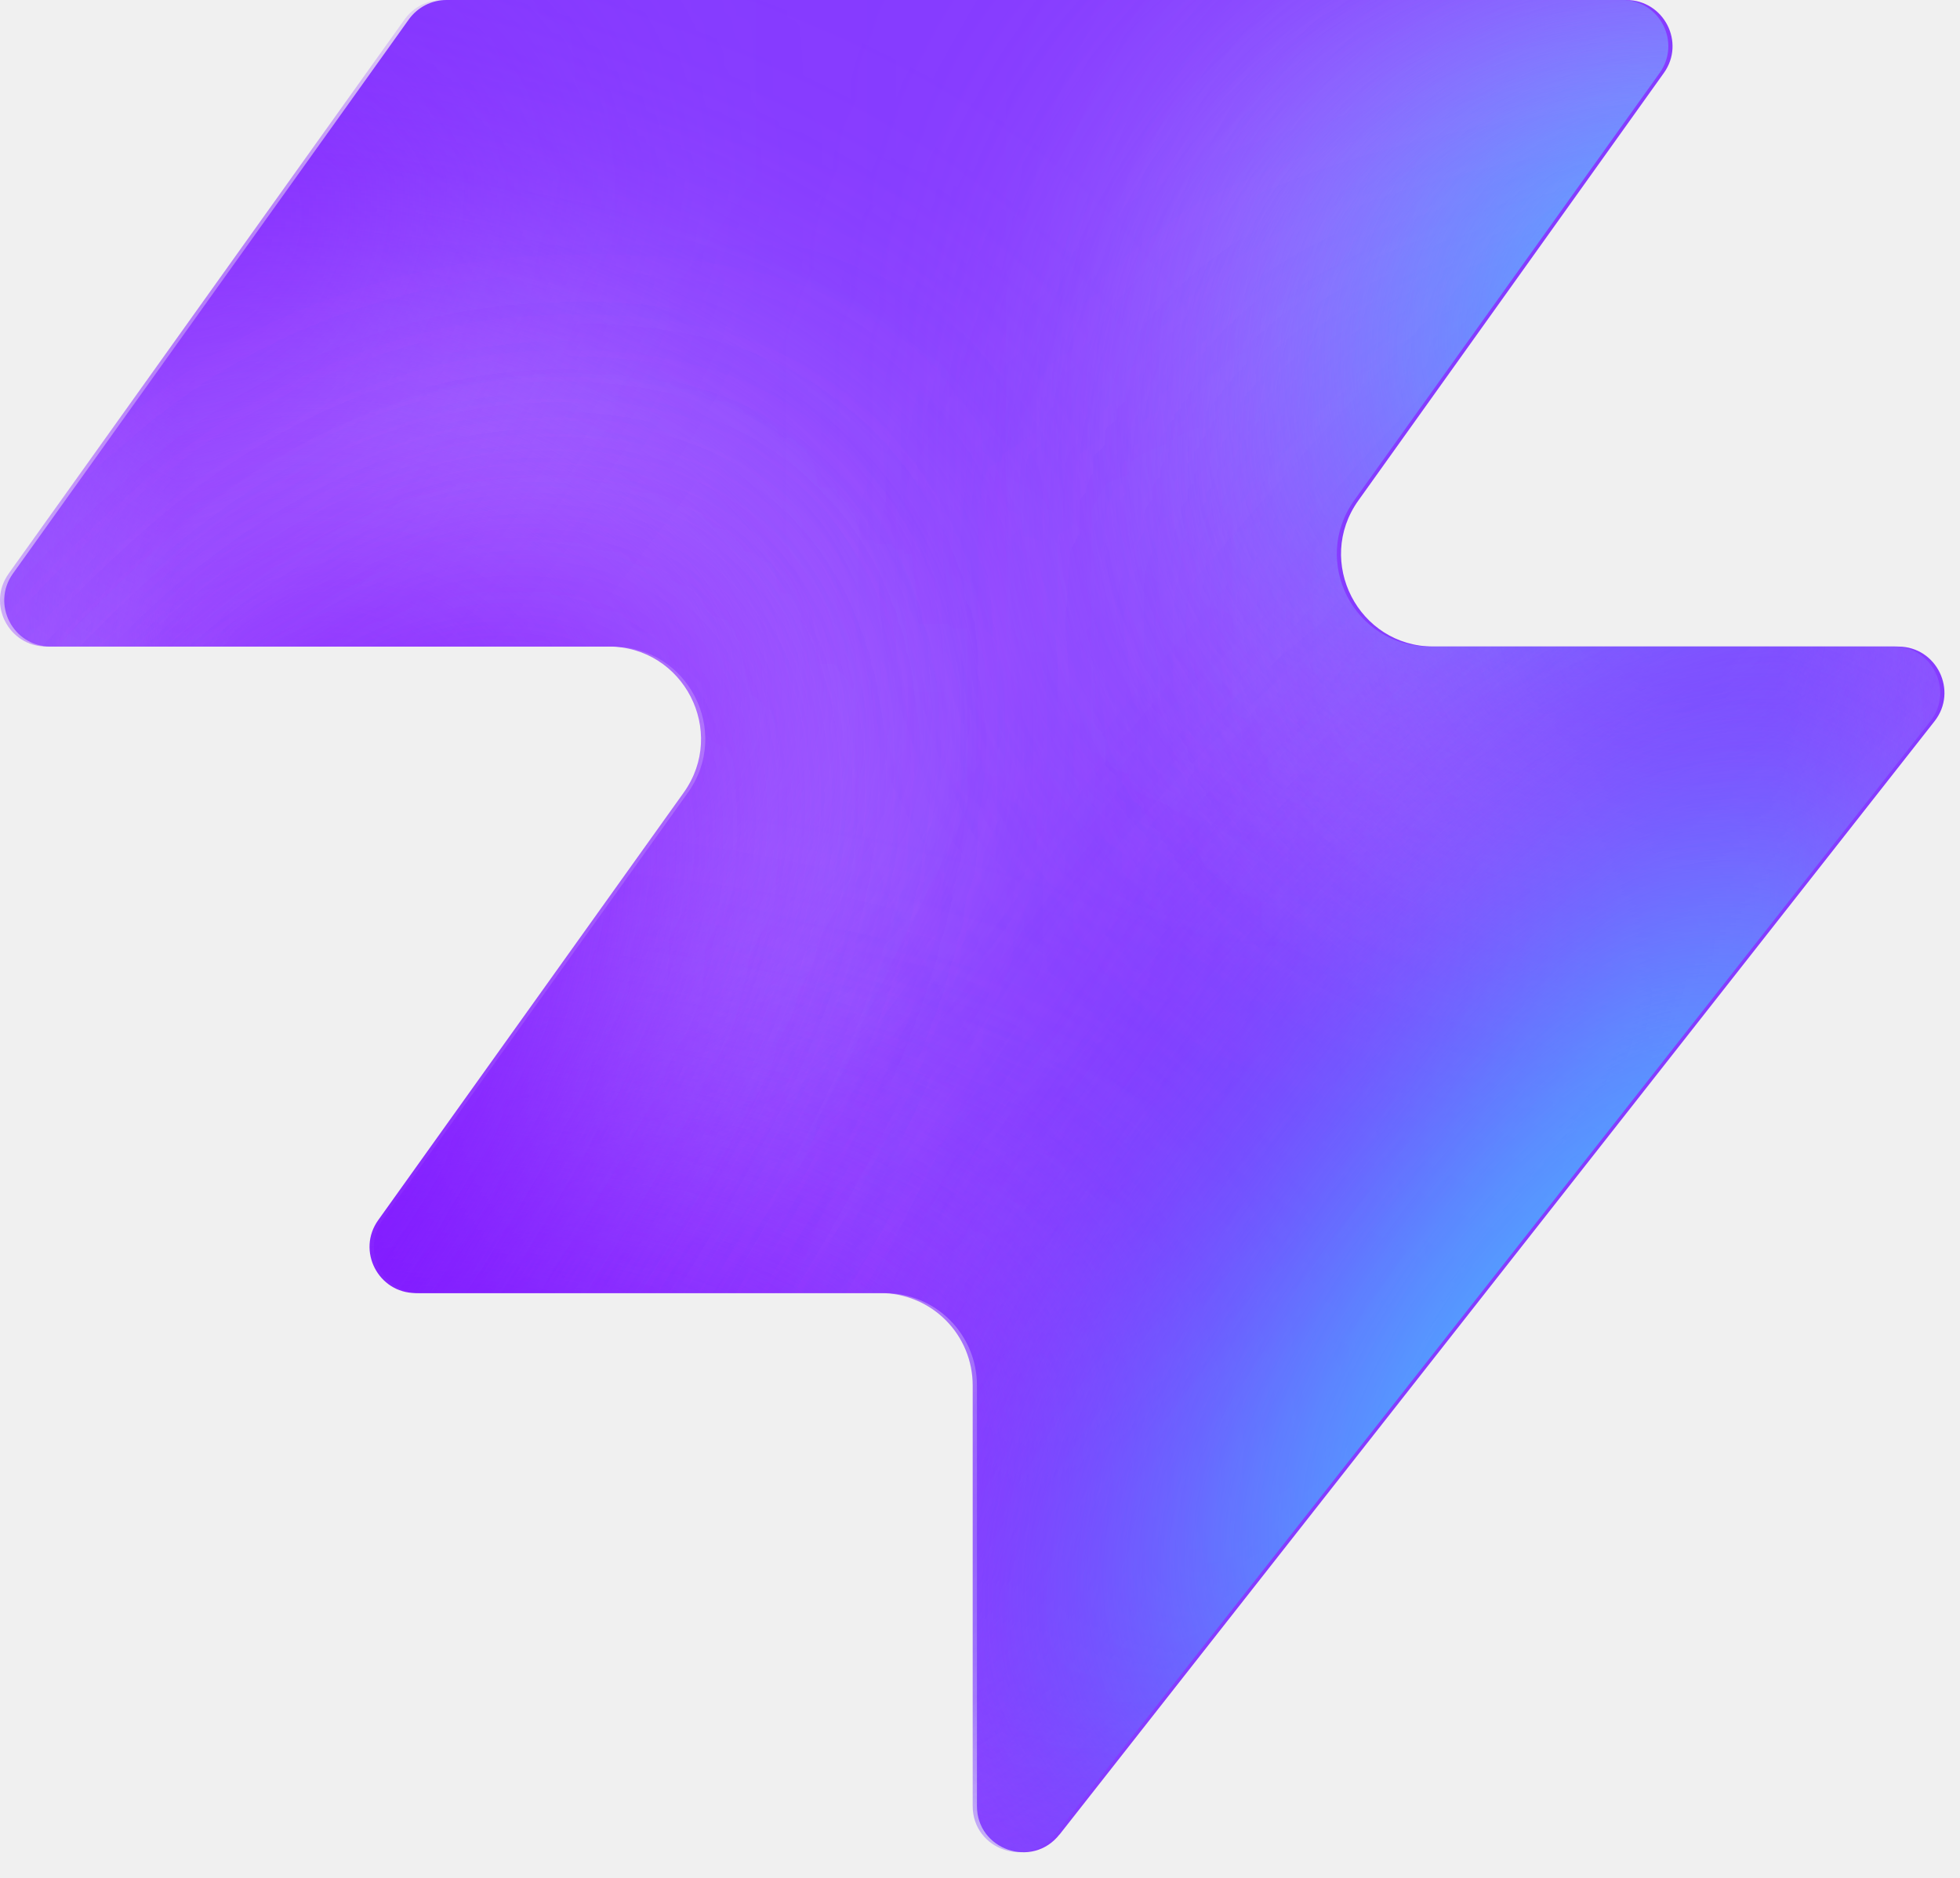
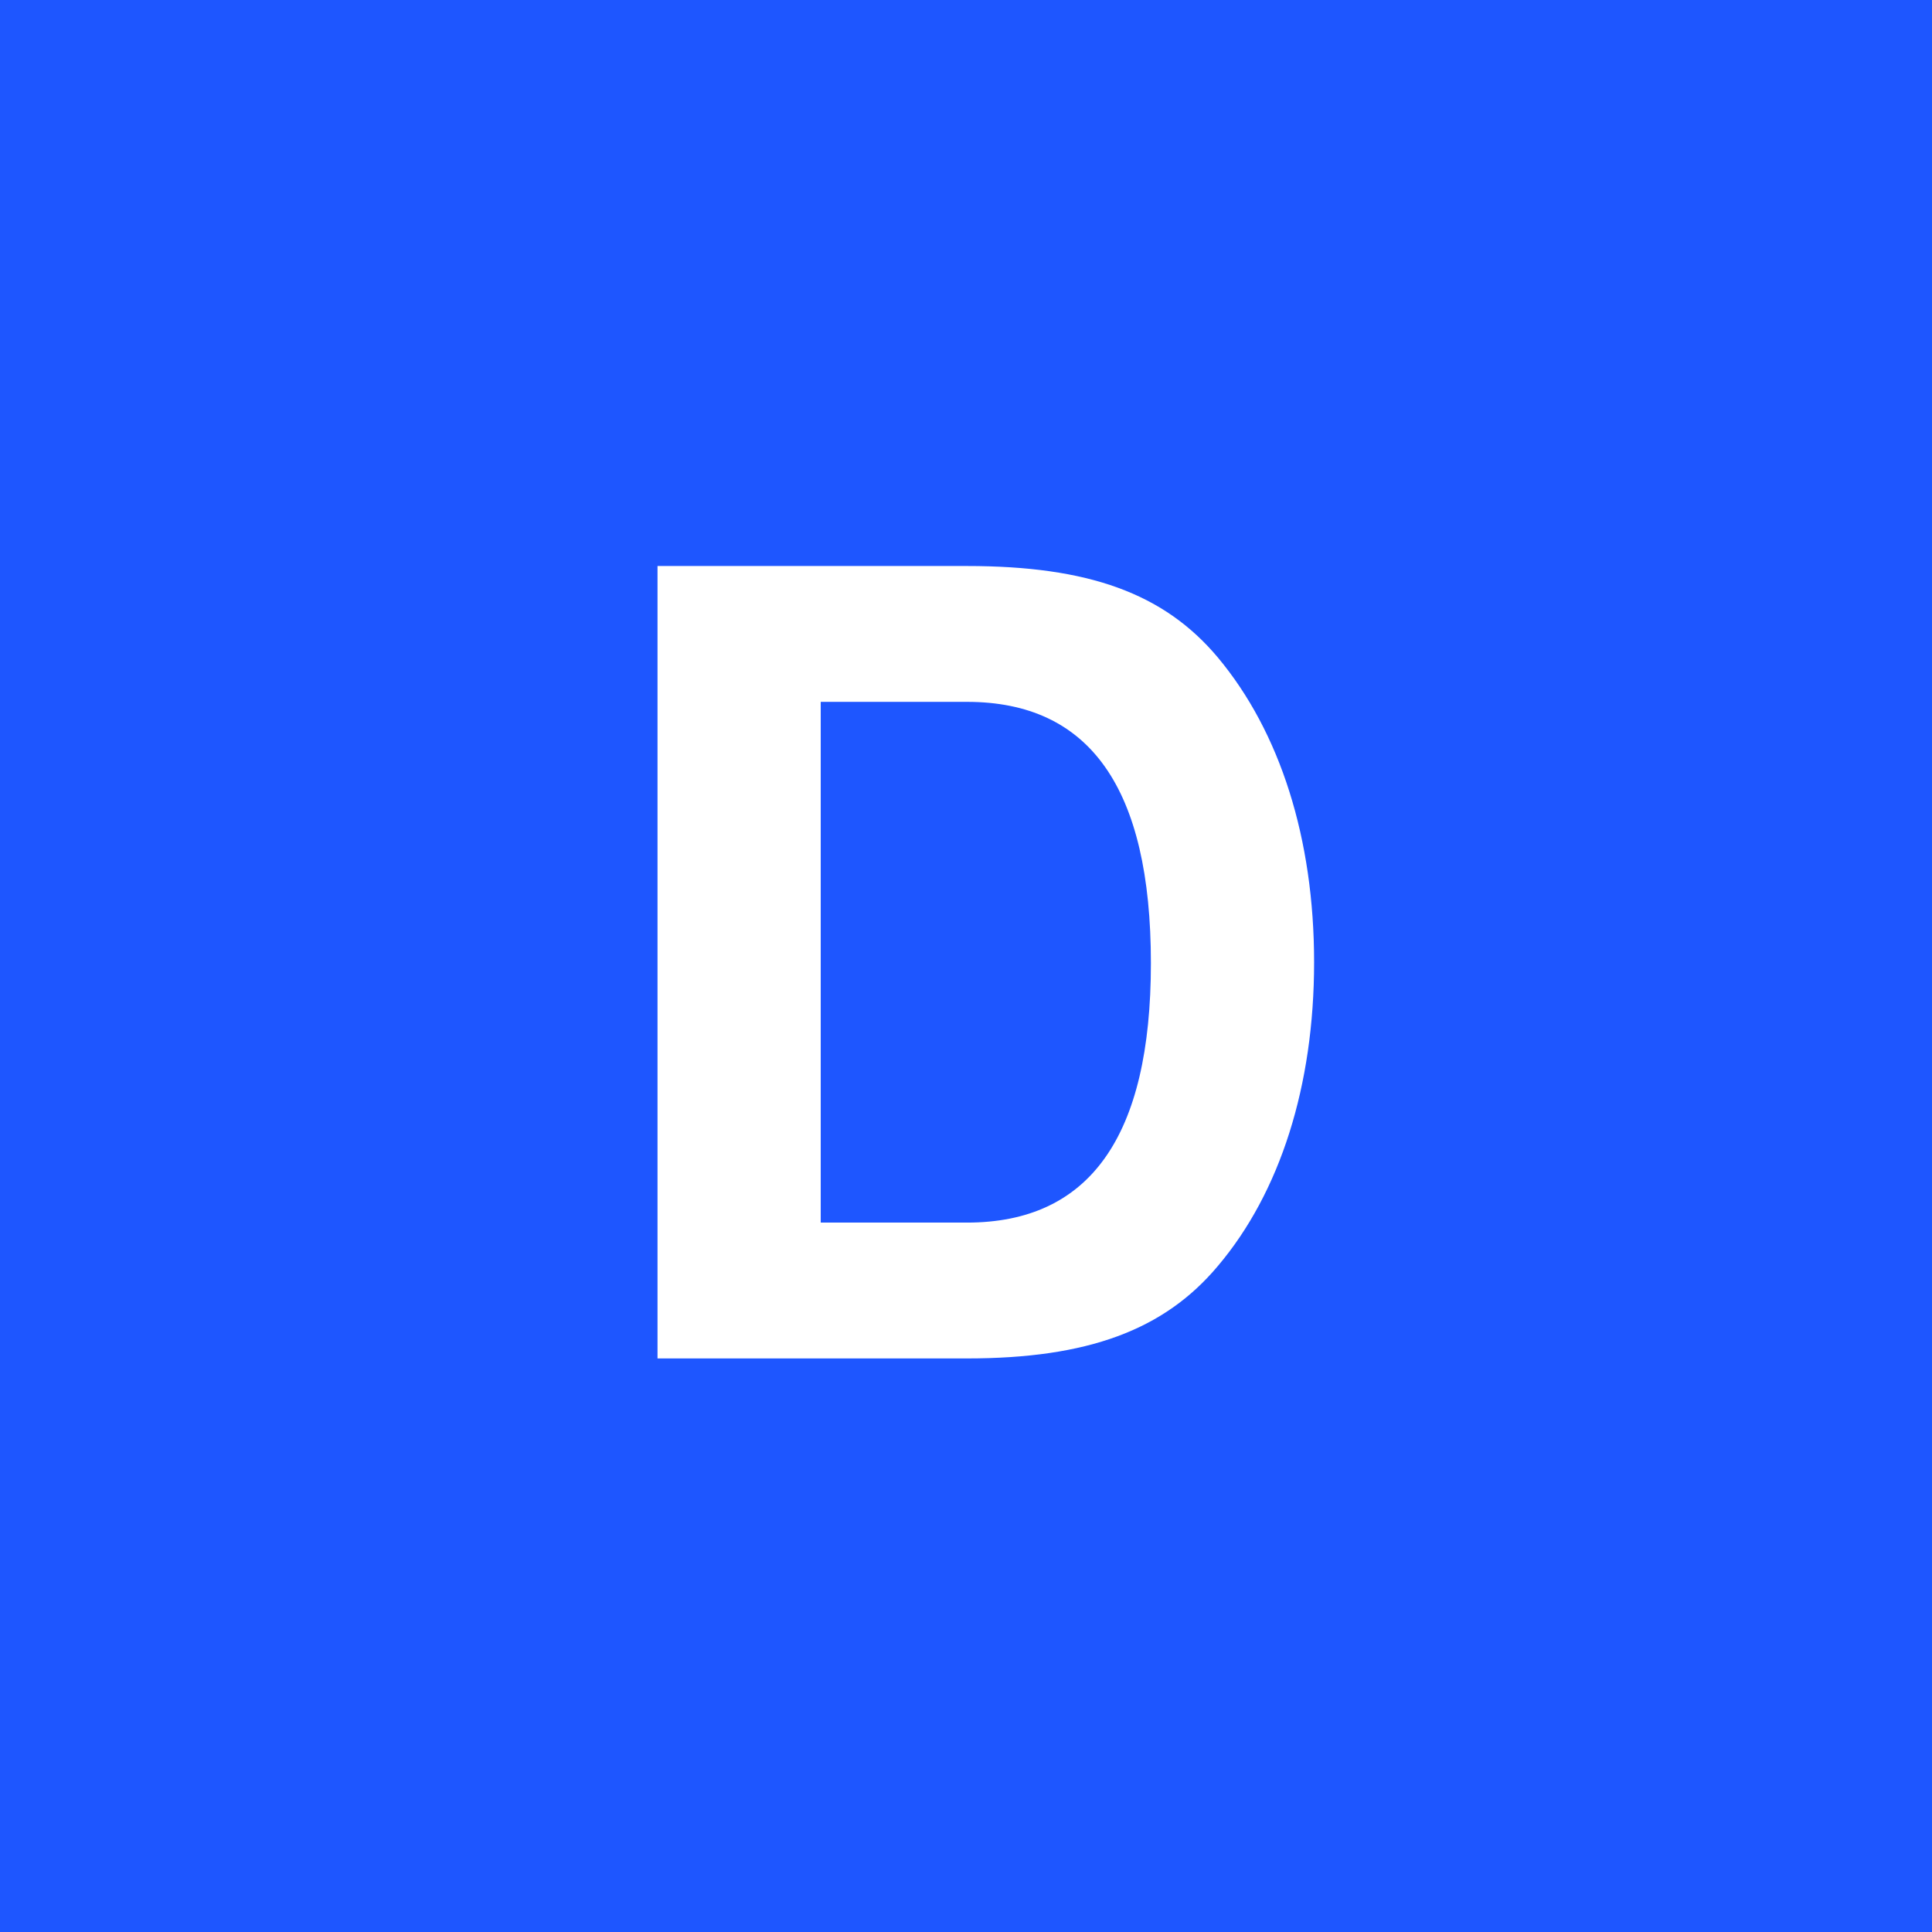
- <svg xmlns="http://www.w3.org/2000/svg" width="48" height="46" fill="none" viewBox="0 0 48 46">
-   <path fill="#863bff" d="M25.946 44.938c-.664.845-2.021.375-2.021-.698V33.937a2.26 2.26 0 0 0-2.262-2.262H10.287c-.92 0-1.456-1.04-.92-1.788l7.48-10.471c1.07-1.497 0-3.578-1.842-3.578H1.237c-.92 0-1.456-1.04-.92-1.788L10.013.474c.214-.297.556-.474.92-.474h28.894c.92 0 1.456 1.04.92 1.788l-7.48 10.471c-1.07 1.498 0 3.579 1.842 3.579h11.377c.943 0 1.473 1.088.89 1.83L25.947 44.94z" style="fill:#863bff;fill:color(display-p3 .525 .23 1);fill-opacity:1" />
-   <mask id="a" width="48" height="46" x="0" y="0" maskUnits="userSpaceOnUse" style="mask-type:alpha">
-     <path fill="#000" d="M25.842 44.938c-.664.844-2.021.375-2.021-.698V33.937a2.26 2.26 0 0 0-2.262-2.262H10.183c-.92 0-1.456-1.04-.92-1.788l7.48-10.471c1.07-1.498 0-3.579-1.842-3.579H1.133c-.92 0-1.456-1.04-.92-1.787L9.91.473c.214-.297.556-.474.92-.474h28.894c.92 0 1.456 1.04.92 1.788l-7.48 10.471c-1.07 1.498 0 3.578 1.842 3.578h11.377c.943 0 1.473 1.088.89 1.832L25.843 44.94z" style="fill:#000;fill-opacity:1" />
-   </mask>
-   <g mask="url(#a)">
-     <g filter="url(#b)">
-       <ellipse cx="5.508" cy="14.704" fill="#ede6ff" rx="5.508" ry="14.704" style="fill:#ede6ff;fill:color(display-p3 .927 .903 1);fill-opacity:1" transform="matrix(.00324 1 1 -.00324 -4.47 31.516)" />
-     </g>
-     <g filter="url(#c)">
-       <ellipse cx="10.399" cy="29.851" fill="#ede6ff" rx="10.399" ry="29.851" style="fill:#ede6ff;fill:color(display-p3 .927 .903 1);fill-opacity:1" transform="matrix(.00324 1 1 -.00324 -39.328 7.883)" />
-     </g>
-     <g filter="url(#d)">
-       <ellipse cx="5.508" cy="30.487" fill="#7e14ff" rx="5.508" ry="30.487" style="fill:#7e14ff;fill:color(display-p3 .492 .077 1);fill-opacity:1" transform="rotate(89.814 -25.913 -14.639)scale(1 -1)" />
-     </g>
-     <g filter="url(#e)">
-       <ellipse cx="5.508" cy="30.599" fill="#7e14ff" rx="5.508" ry="30.599" style="fill:#7e14ff;fill:color(display-p3 .492 .077 1);fill-opacity:1" transform="rotate(89.814 -32.644 -3.334)scale(1 -1)" />
-     </g>
-     <g filter="url(#f)">
-       <ellipse cx="5.508" cy="30.599" fill="#7e14ff" rx="5.508" ry="30.599" style="fill:#7e14ff;fill:color(display-p3 .492 .077 1);fill-opacity:1" transform="matrix(.00324 1 1 -.00324 -34.34 30.47)" />
-     </g>
-     <g filter="url(#g)">
-       <ellipse cx="14.072" cy="22.078" fill="#ede6ff" rx="14.072" ry="22.078" style="fill:#ede6ff;fill:color(display-p3 .927 .903 1);fill-opacity:1" transform="rotate(93.35 24.506 48.493)scale(-1 1)" />
-     </g>
-     <g filter="url(#h)">
-       <ellipse cx="3.47" cy="21.501" fill="#7e14ff" rx="3.47" ry="21.501" style="fill:#7e14ff;fill:color(display-p3 .492 .077 1);fill-opacity:1" transform="rotate(89.009 28.708 47.59)scale(-1 1)" />
-     </g>
-     <g filter="url(#i)">
-       <ellipse cx="3.47" cy="21.501" fill="#7e14ff" rx="3.47" ry="21.501" style="fill:#7e14ff;fill:color(display-p3 .492 .077 1);fill-opacity:1" transform="rotate(89.009 28.708 47.59)scale(-1 1)" />
-     </g>
-     <g filter="url(#j)">
-       <ellipse cx=".387" cy="8.972" fill="#7e14ff" rx="4.407" ry="29.108" style="fill:#7e14ff;fill:color(display-p3 .492 .077 1);fill-opacity:1" transform="rotate(39.51 .387 8.972)" />
-     </g>
-     <g filter="url(#k)">
-       <ellipse cx="47.523" cy="-6.092" fill="#7e14ff" rx="4.407" ry="29.108" style="fill:#7e14ff;fill:color(display-p3 .492 .077 1);fill-opacity:1" transform="rotate(37.892 47.523 -6.092)" />
-     </g>
-     <g filter="url(#l)">
-       <ellipse cx="41.412" cy="6.333" fill="#47bfff" rx="5.971" ry="9.665" style="fill:#47bfff;fill:color(display-p3 .28 .748 1);fill-opacity:1" transform="rotate(37.892 41.412 6.333)" />
-     </g>
-     <g filter="url(#m)">
-       <ellipse cx="-1.879" cy="38.332" fill="#7e14ff" rx="4.407" ry="29.108" style="fill:#7e14ff;fill:color(display-p3 .492 .077 1);fill-opacity:1" transform="rotate(37.892 -1.88 38.332)" />
-     </g>
-     <g filter="url(#n)">
-       <ellipse cx="-1.879" cy="38.332" fill="#7e14ff" rx="4.407" ry="29.108" style="fill:#7e14ff;fill:color(display-p3 .492 .077 1);fill-opacity:1" transform="rotate(37.892 -1.88 38.332)" />
-     </g>
-     <g filter="url(#o)">
-       <ellipse cx="35.651" cy="29.907" fill="#7e14ff" rx="4.407" ry="29.108" style="fill:#7e14ff;fill:color(display-p3 .492 .077 1);fill-opacity:1" transform="rotate(37.892 35.651 29.907)" />
-     </g>
-     <g filter="url(#p)">
-       <ellipse cx="38.418" cy="32.4" fill="#47bfff" rx="5.971" ry="15.297" style="fill:#47bfff;fill:color(display-p3 .28 .748 1);fill-opacity:1" transform="rotate(37.892 38.418 32.4)" />
-     </g>
-   </g>
-   <defs>
-     <filter id="b" width="60.045" height="41.654" x="-19.77" y="16.149" color-interpolation-filters="sRGB" filterUnits="userSpaceOnUse">
-       <feFlood flood-opacity="0" result="BackgroundImageFix" />
-       <feBlend in="SourceGraphic" in2="BackgroundImageFix" result="shape" />
-       <feGaussianBlur result="effect1_foregroundBlur_2002_17158" stdDeviation="7.659" />
-     </filter>
-     <filter id="c" width="90.34" height="51.437" x="-54.613" y="-7.533" color-interpolation-filters="sRGB" filterUnits="userSpaceOnUse">
-       <feFlood flood-opacity="0" result="BackgroundImageFix" />
-       <feBlend in="SourceGraphic" in2="BackgroundImageFix" result="shape" />
-       <feGaussianBlur result="effect1_foregroundBlur_2002_17158" stdDeviation="7.659" />
-     </filter>
-     <filter id="d" width="79.355" height="29.4" x="-49.64" y="2.03" color-interpolation-filters="sRGB" filterUnits="userSpaceOnUse">
-       <feFlood flood-opacity="0" result="BackgroundImageFix" />
-       <feBlend in="SourceGraphic" in2="BackgroundImageFix" result="shape" />
-       <feGaussianBlur result="effect1_foregroundBlur_2002_17158" stdDeviation="4.596" />
-     </filter>
-     <filter id="e" width="79.579" height="29.4" x="-45.045" y="20.029" color-interpolation-filters="sRGB" filterUnits="userSpaceOnUse">
-       <feFlood flood-opacity="0" result="BackgroundImageFix" />
-       <feBlend in="SourceGraphic" in2="BackgroundImageFix" result="shape" />
-       <feGaussianBlur result="effect1_foregroundBlur_2002_17158" stdDeviation="4.596" />
-     </filter>
-     <filter id="f" width="79.579" height="29.4" x="-43.513" y="21.178" color-interpolation-filters="sRGB" filterUnits="userSpaceOnUse">
-       <feFlood flood-opacity="0" result="BackgroundImageFix" />
-       <feBlend in="SourceGraphic" in2="BackgroundImageFix" result="shape" />
-       <feGaussianBlur result="effect1_foregroundBlur_2002_17158" stdDeviation="4.596" />
-     </filter>
-     <filter id="g" width="74.749" height="58.852" x="15.756" y="-17.901" color-interpolation-filters="sRGB" filterUnits="userSpaceOnUse">
-       <feFlood flood-opacity="0" result="BackgroundImageFix" />
-       <feBlend in="SourceGraphic" in2="BackgroundImageFix" result="shape" />
-       <feGaussianBlur result="effect1_foregroundBlur_2002_17158" stdDeviation="7.659" />
-     </filter>
-     <filter id="h" width="61.377" height="25.362" x="23.548" y="2.284" color-interpolation-filters="sRGB" filterUnits="userSpaceOnUse">
-       <feFlood flood-opacity="0" result="BackgroundImageFix" />
-       <feBlend in="SourceGraphic" in2="BackgroundImageFix" result="shape" />
-       <feGaussianBlur result="effect1_foregroundBlur_2002_17158" stdDeviation="4.596" />
-     </filter>
-     <filter id="i" width="61.377" height="25.362" x="23.548" y="2.284" color-interpolation-filters="sRGB" filterUnits="userSpaceOnUse">
-       <feFlood flood-opacity="0" result="BackgroundImageFix" />
-       <feBlend in="SourceGraphic" in2="BackgroundImageFix" result="shape" />
-       <feGaussianBlur result="effect1_foregroundBlur_2002_17158" stdDeviation="4.596" />
-     </filter>
-     <filter id="j" width="56.045" height="63.649" x="-27.636" y="-22.853" color-interpolation-filters="sRGB" filterUnits="userSpaceOnUse">
-       <feFlood flood-opacity="0" result="BackgroundImageFix" />
-       <feBlend in="SourceGraphic" in2="BackgroundImageFix" result="shape" />
-       <feGaussianBlur result="effect1_foregroundBlur_2002_17158" stdDeviation="4.596" />
-     </filter>
-     <filter id="k" width="54.814" height="64.646" x="20.116" y="-38.415" color-interpolation-filters="sRGB" filterUnits="userSpaceOnUse">
-       <feFlood flood-opacity="0" result="BackgroundImageFix" />
-       <feBlend in="SourceGraphic" in2="BackgroundImageFix" result="shape" />
-       <feGaussianBlur result="effect1_foregroundBlur_2002_17158" stdDeviation="4.596" />
-     </filter>
-     <filter id="l" width="33.541" height="35.313" x="24.641" y="-11.323" color-interpolation-filters="sRGB" filterUnits="userSpaceOnUse">
-       <feFlood flood-opacity="0" result="BackgroundImageFix" />
-       <feBlend in="SourceGraphic" in2="BackgroundImageFix" result="shape" />
-       <feGaussianBlur result="effect1_foregroundBlur_2002_17158" stdDeviation="4.596" />
-     </filter>
-     <filter id="m" width="54.814" height="64.646" x="-29.286" y="6.009" color-interpolation-filters="sRGB" filterUnits="userSpaceOnUse">
-       <feFlood flood-opacity="0" result="BackgroundImageFix" />
-       <feBlend in="SourceGraphic" in2="BackgroundImageFix" result="shape" />
-       <feGaussianBlur result="effect1_foregroundBlur_2002_17158" stdDeviation="4.596" />
-     </filter>
-     <filter id="n" width="54.814" height="64.646" x="-29.286" y="6.009" color-interpolation-filters="sRGB" filterUnits="userSpaceOnUse">
-       <feFlood flood-opacity="0" result="BackgroundImageFix" />
-       <feBlend in="SourceGraphic" in2="BackgroundImageFix" result="shape" />
-       <feGaussianBlur result="effect1_foregroundBlur_2002_17158" stdDeviation="4.596" />
-     </filter>
-     <filter id="o" width="54.814" height="64.646" x="8.244" y="-2.416" color-interpolation-filters="sRGB" filterUnits="userSpaceOnUse">
-       <feFlood flood-opacity="0" result="BackgroundImageFix" />
-       <feBlend in="SourceGraphic" in2="BackgroundImageFix" result="shape" />
-       <feGaussianBlur result="effect1_foregroundBlur_2002_17158" stdDeviation="4.596" />
-     </filter>
-     <filter id="p" width="39.409" height="43.623" x="18.713" y="10.588" color-interpolation-filters="sRGB" filterUnits="userSpaceOnUse">
-       <feFlood flood-opacity="0" result="BackgroundImageFix" />
-       <feBlend in="SourceGraphic" in2="BackgroundImageFix" result="shape" />
-       <feGaussianBlur result="effect1_foregroundBlur_2002_17158" stdDeviation="4.596" />
-     </filter>
-   </defs>
+ <svg xmlns="http://www.w3.org/2000/svg" viewBox="0 0 32 32">
+   <rect width="32" height="32" fill="#1e56ff" />
+   <text x="16" y="22.5" text-anchor="middle" font-family="Helvetica, Arial, sans-serif" font-size="18" font-weight="700" fill="#fff">D</text>
</svg>
